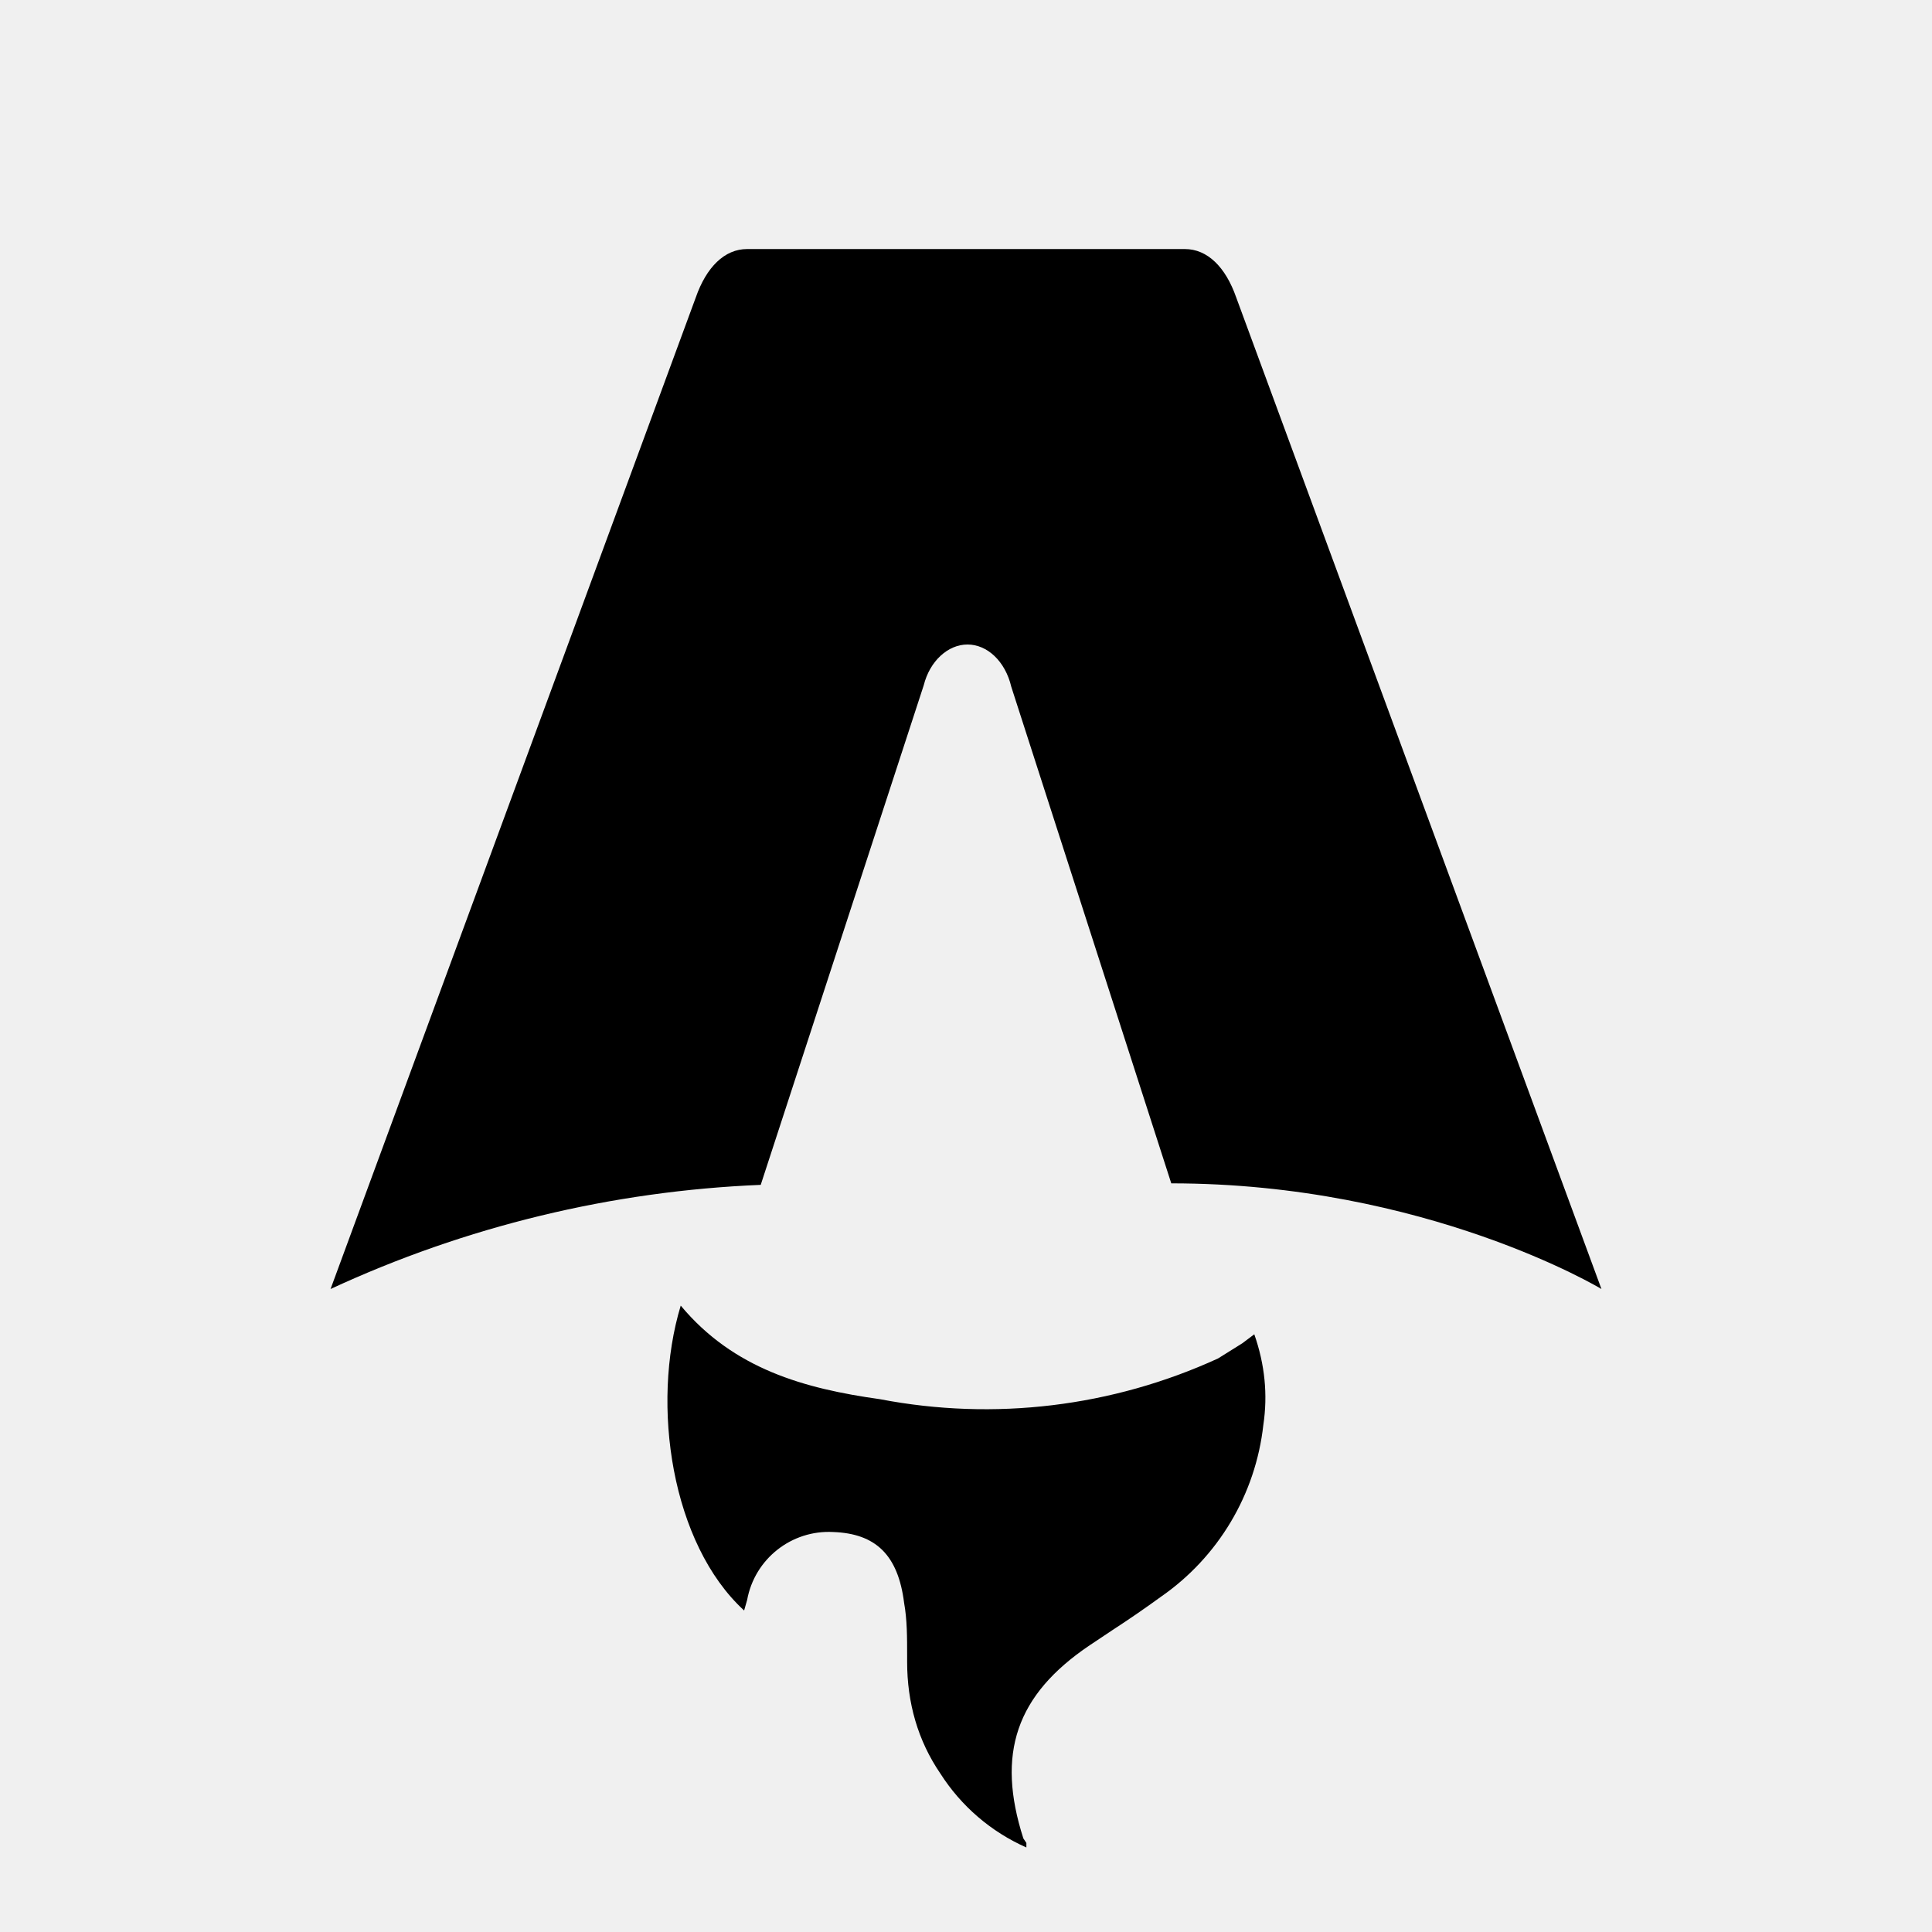
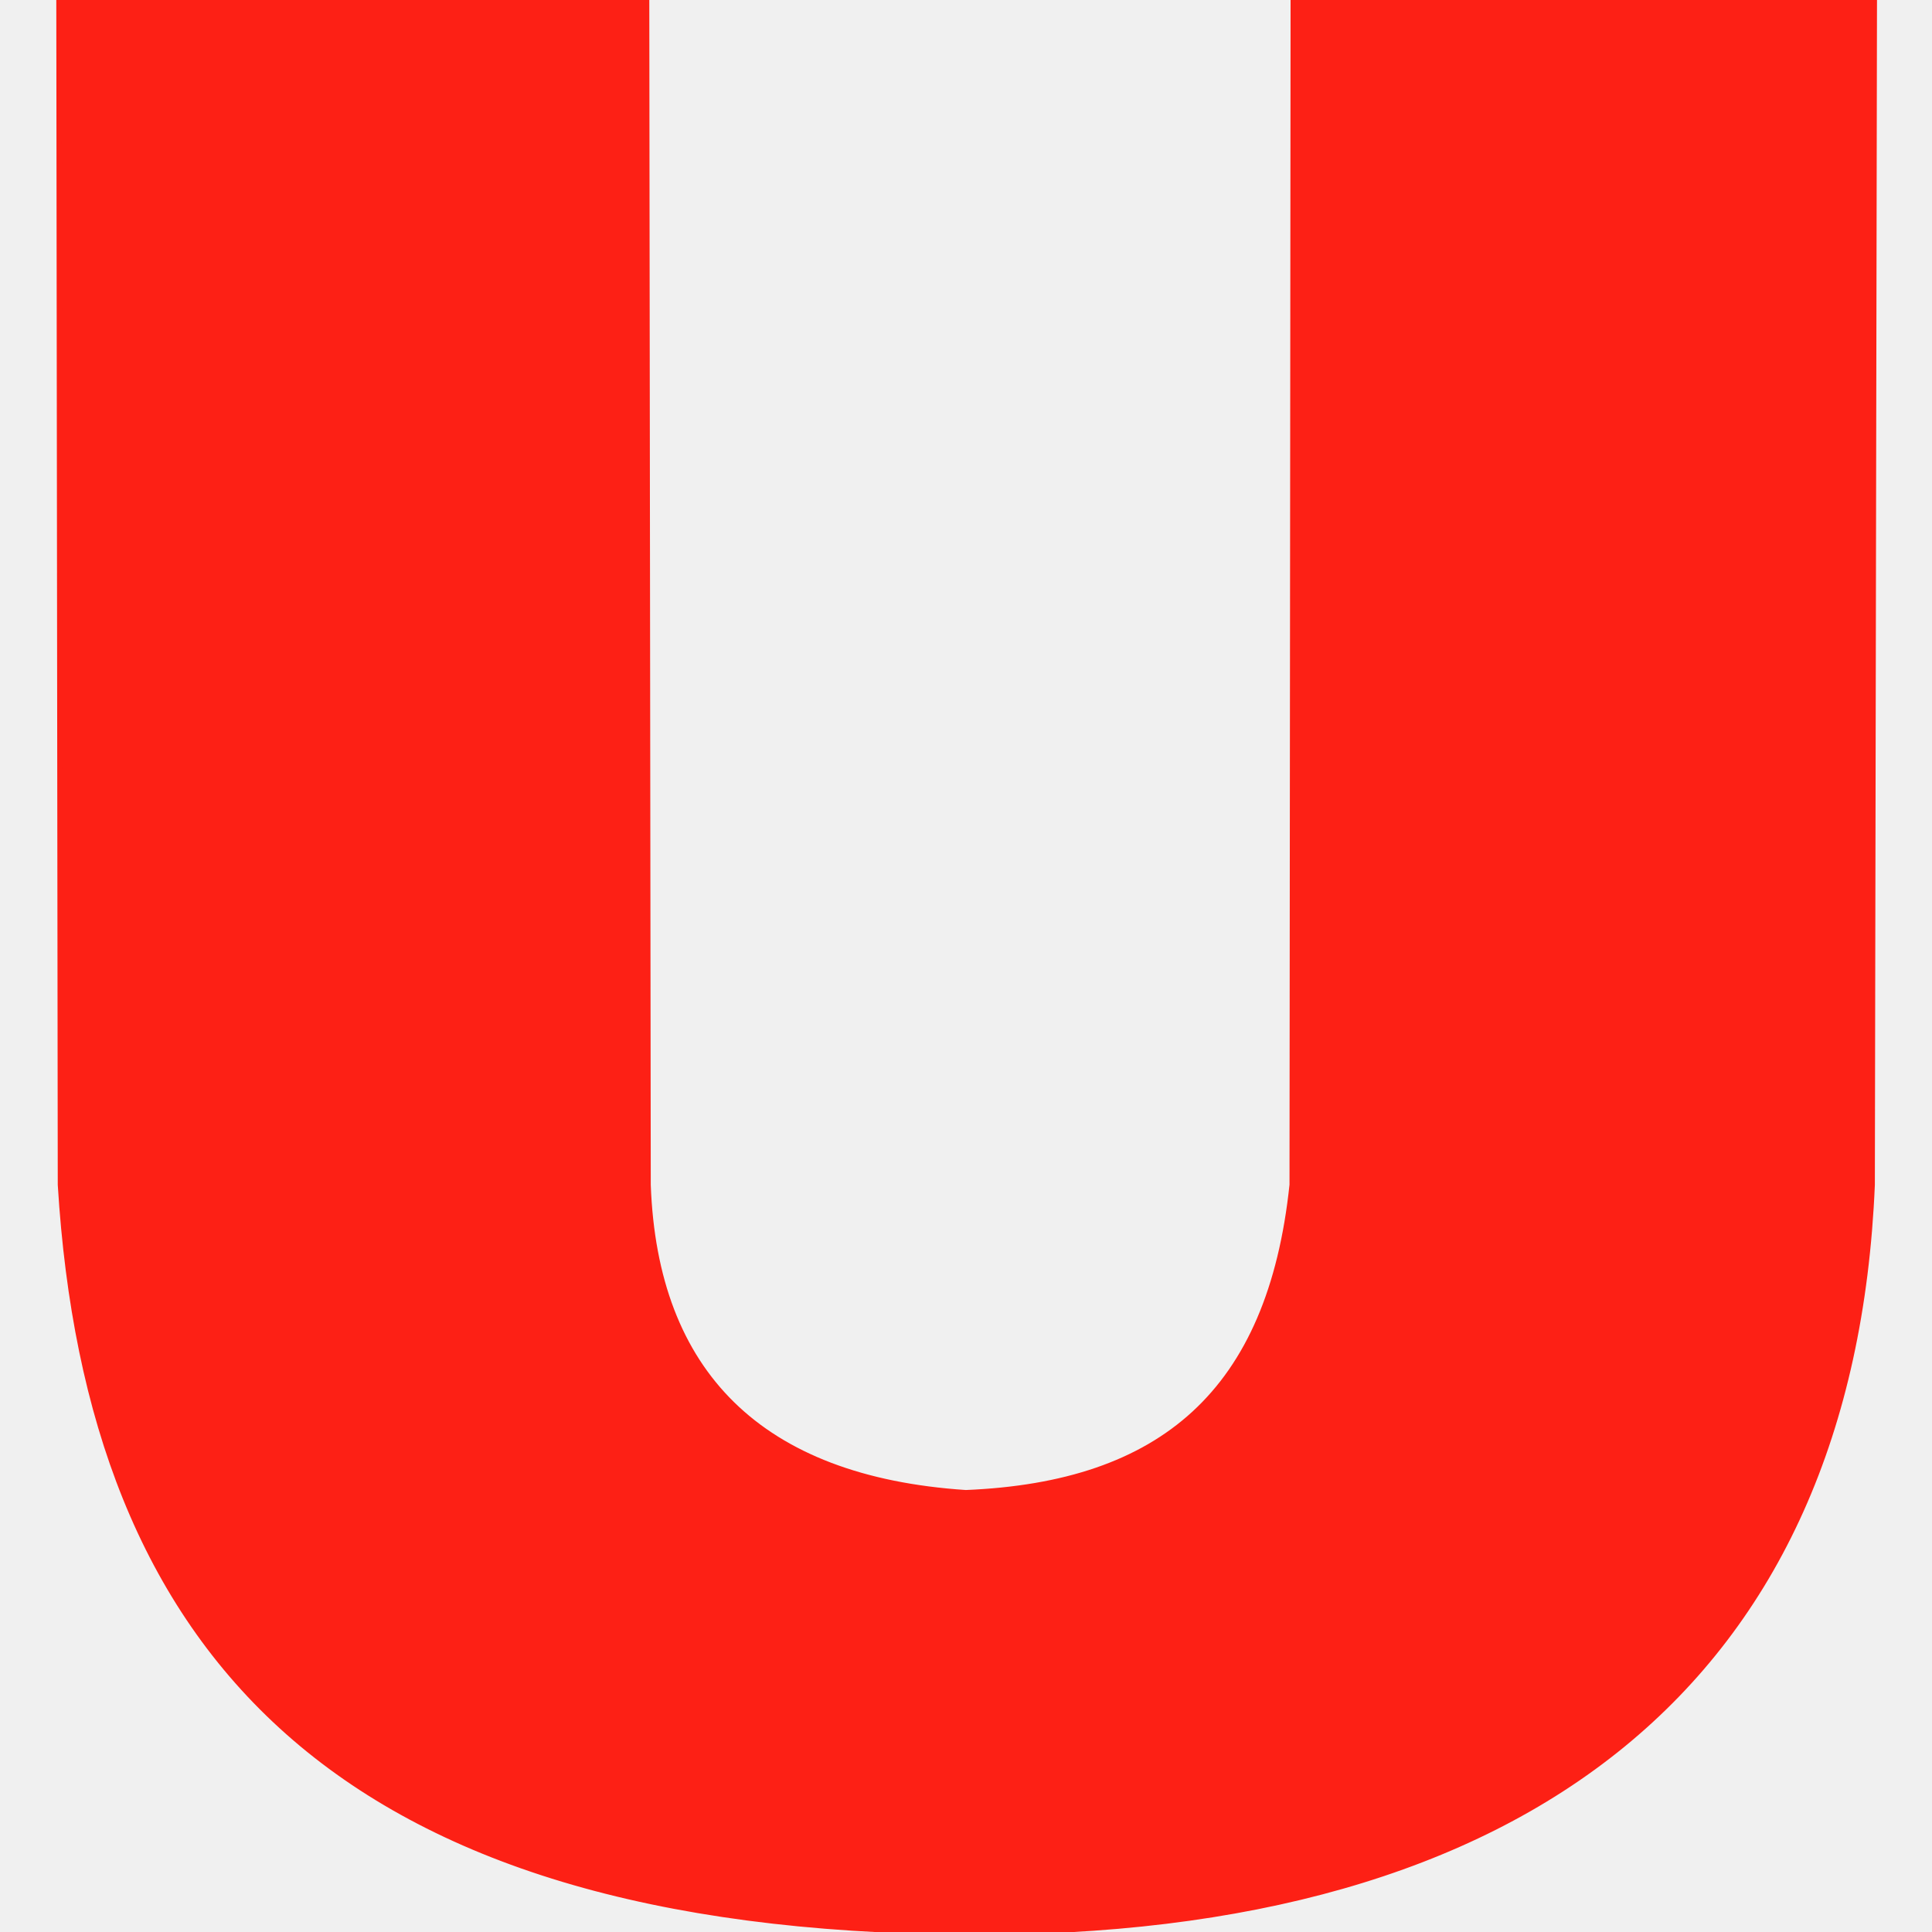
- <svg xmlns="http://www.w3.org/2000/svg" fill="none" viewBox="0 0 128 128">
-   <path d="M50.4 78.5a75.1 75.1 0 0 0-28.5 6.9l24.2-65.7c.7-2 1.9-3.2 3.4-3.2h29c1.5 0 2.7 1.2 3.4 3.2l24.2 65.7s-11.6-7-28.5-7L67 45.5c-.4-1.7-1.6-2.8-2.9-2.8-1.3 0-2.5 1.1-2.9 2.7L50.4 78.5Zm-1.1 28.2Zm-4.2-20.2c-2 6.6-.6 15.8 4.2 20.2a17.5 17.5 0 0 1 .2-.7 5.5 5.5 0 0 1 5.7-4.5c2.8.1 4.3 1.5 4.7 4.7.2 1.1.2 2.3.2 3.5v.4c0 2.7.7 5.2 2.2 7.4a13 13 0 0 0 5.7 4.9v-.3l-.2-.3c-1.8-5.6-.5-9.5 4.4-12.8l1.5-1a73 73 0 0 0 3.2-2.2 16 16 0 0 0 6.8-11.4c.3-2 .1-4-.6-6l-.8.6-1.6 1a37 37 0 0 1-22.4 2.7c-5-.7-9.7-2-13.2-6.2Z" />
+ <svg xmlns="http://www.w3.org/2000/svg" viewBox="0 0 362 362" fill="none">
+   <rect x="0" y="0" width="362" height="362" style="fill:none;" />
+   <path d="M242.316,0L351.193,0L350.793,222C346.924,314.46 286.559,362.691 180.964,362C63.085,361.228 16.693,309.579 11.323,222L11.049,0L121.159,0L121.434,222C122.701,257.208 142.371,277.136 180.964,279.685C217.717,278.173 238.023,260.838 242.116,222L242.316,0Z" style="fill:rgb(253,32,21);stroke:rgb(253,32,21);stroke-width:1px;" />
+   <rect x="0" y="184" width="362" height="6" />
  <style>
        path { fill: #000; }
        @media (prefers-color-scheme: dark) {
-             path { fill: #FFF; }
+         path { fill: #FFF; }
        }
    </style>
</svg>
